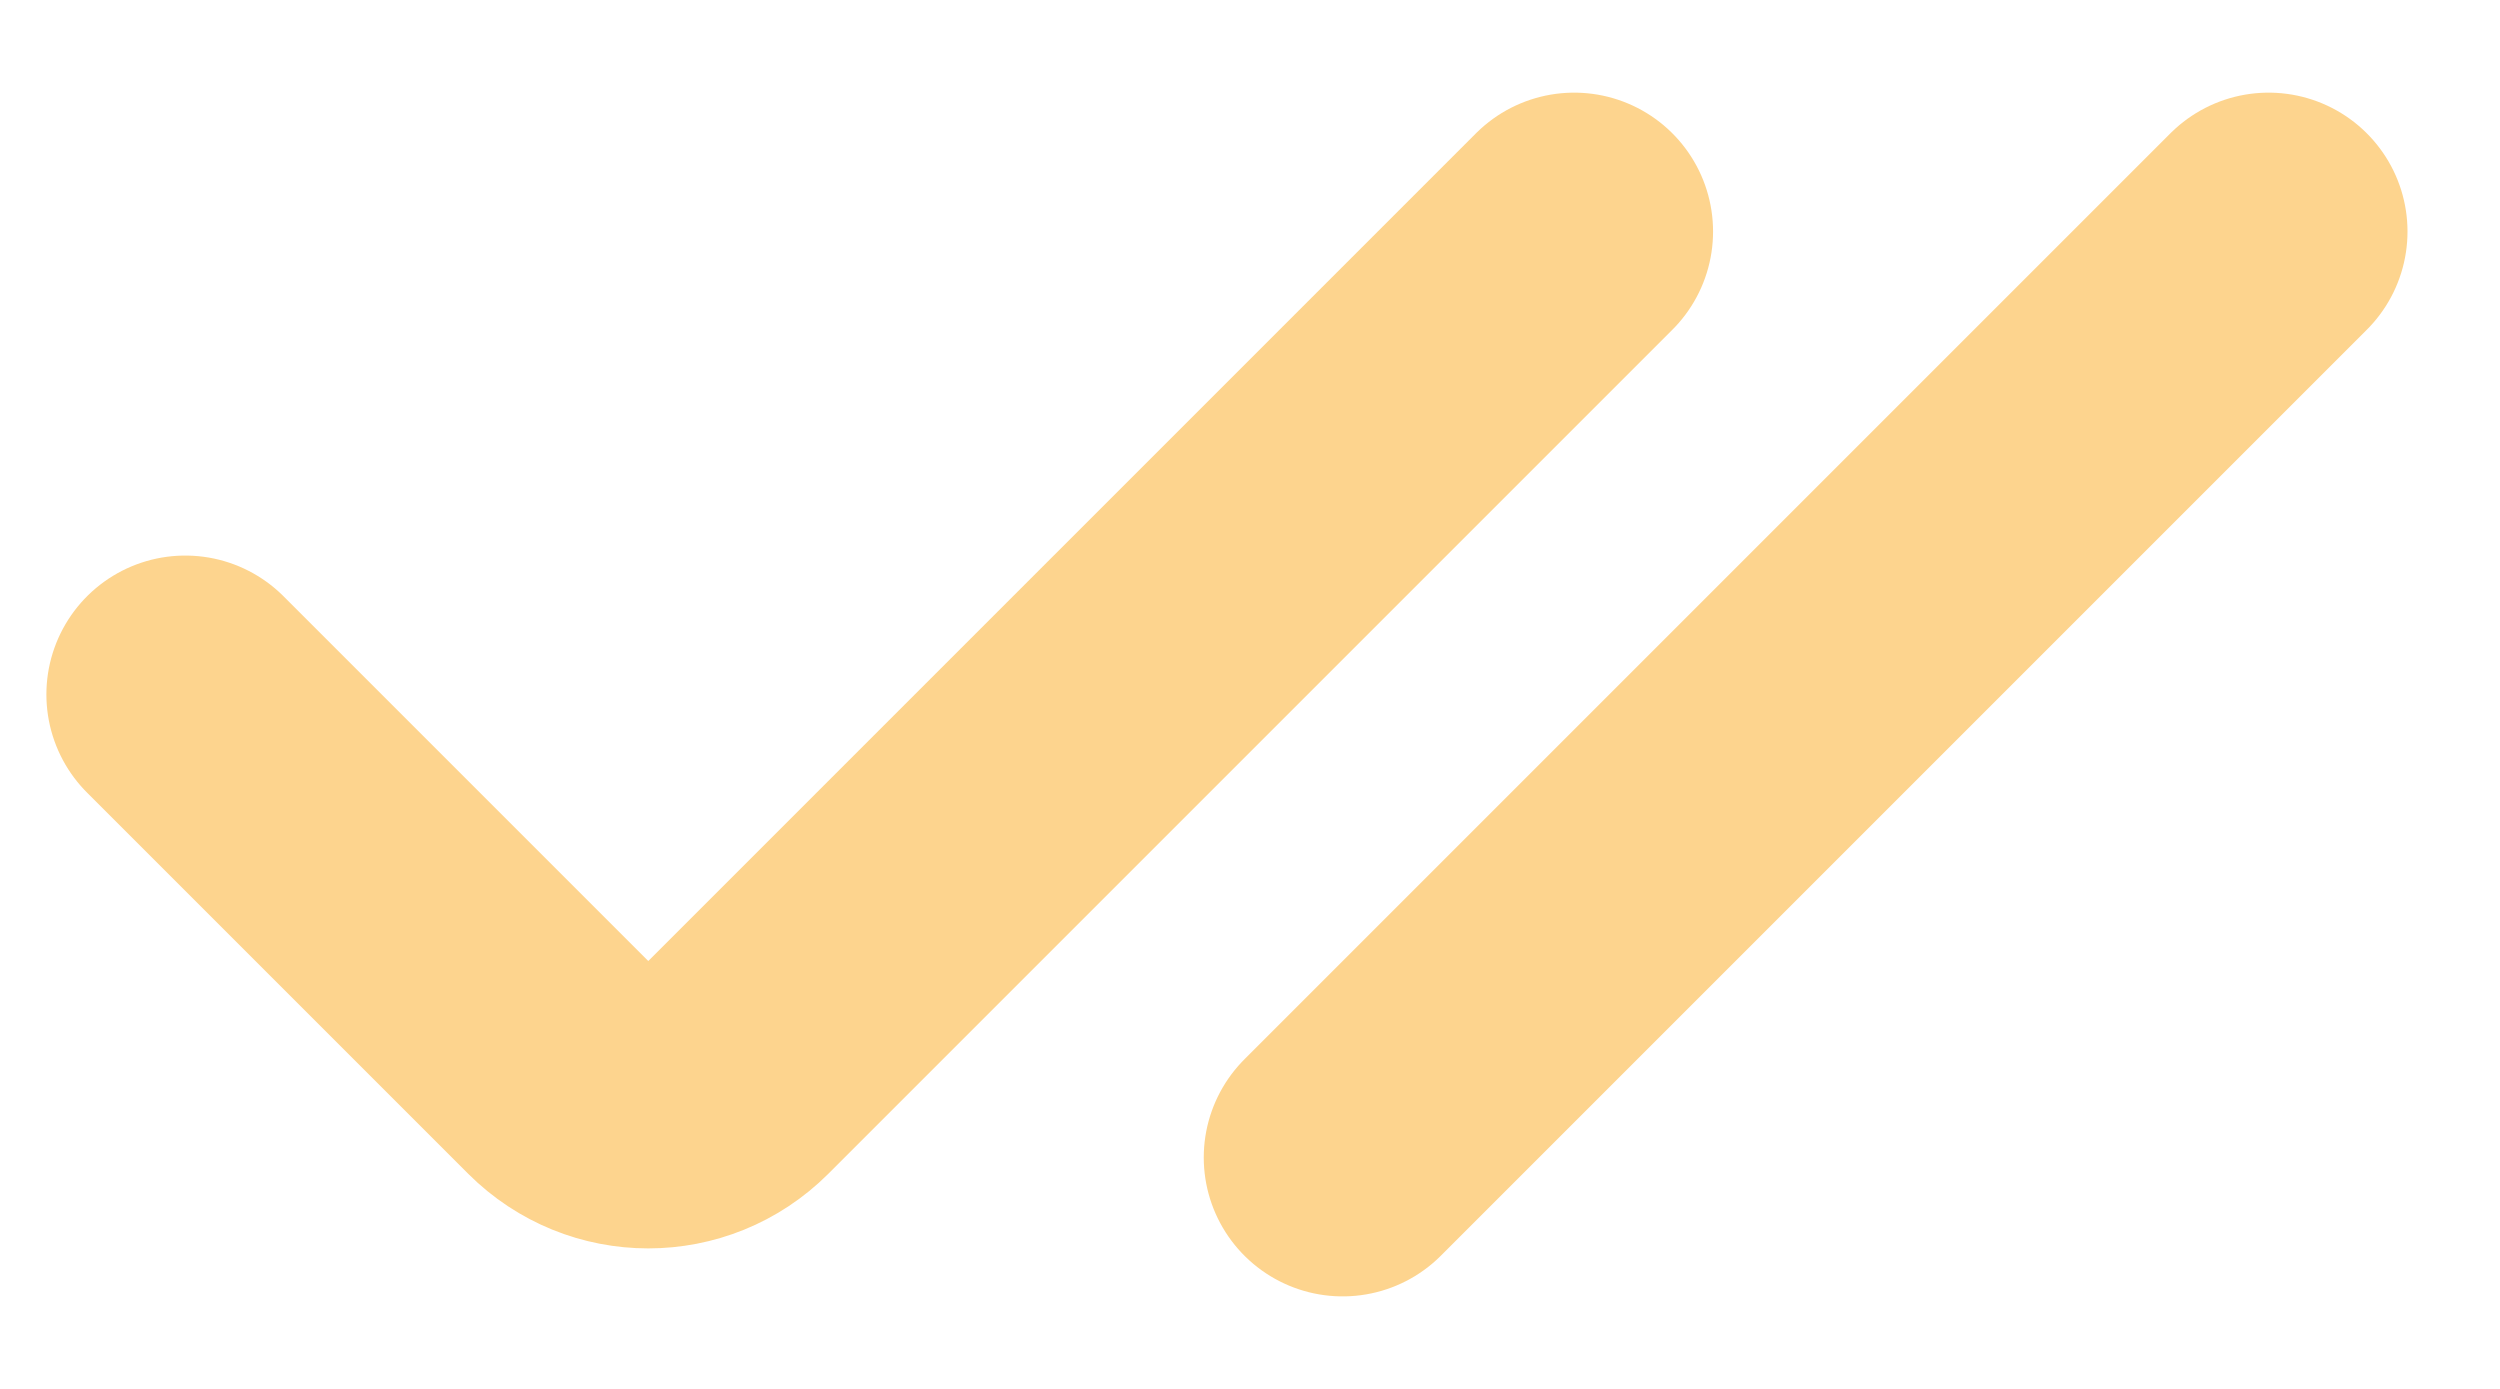
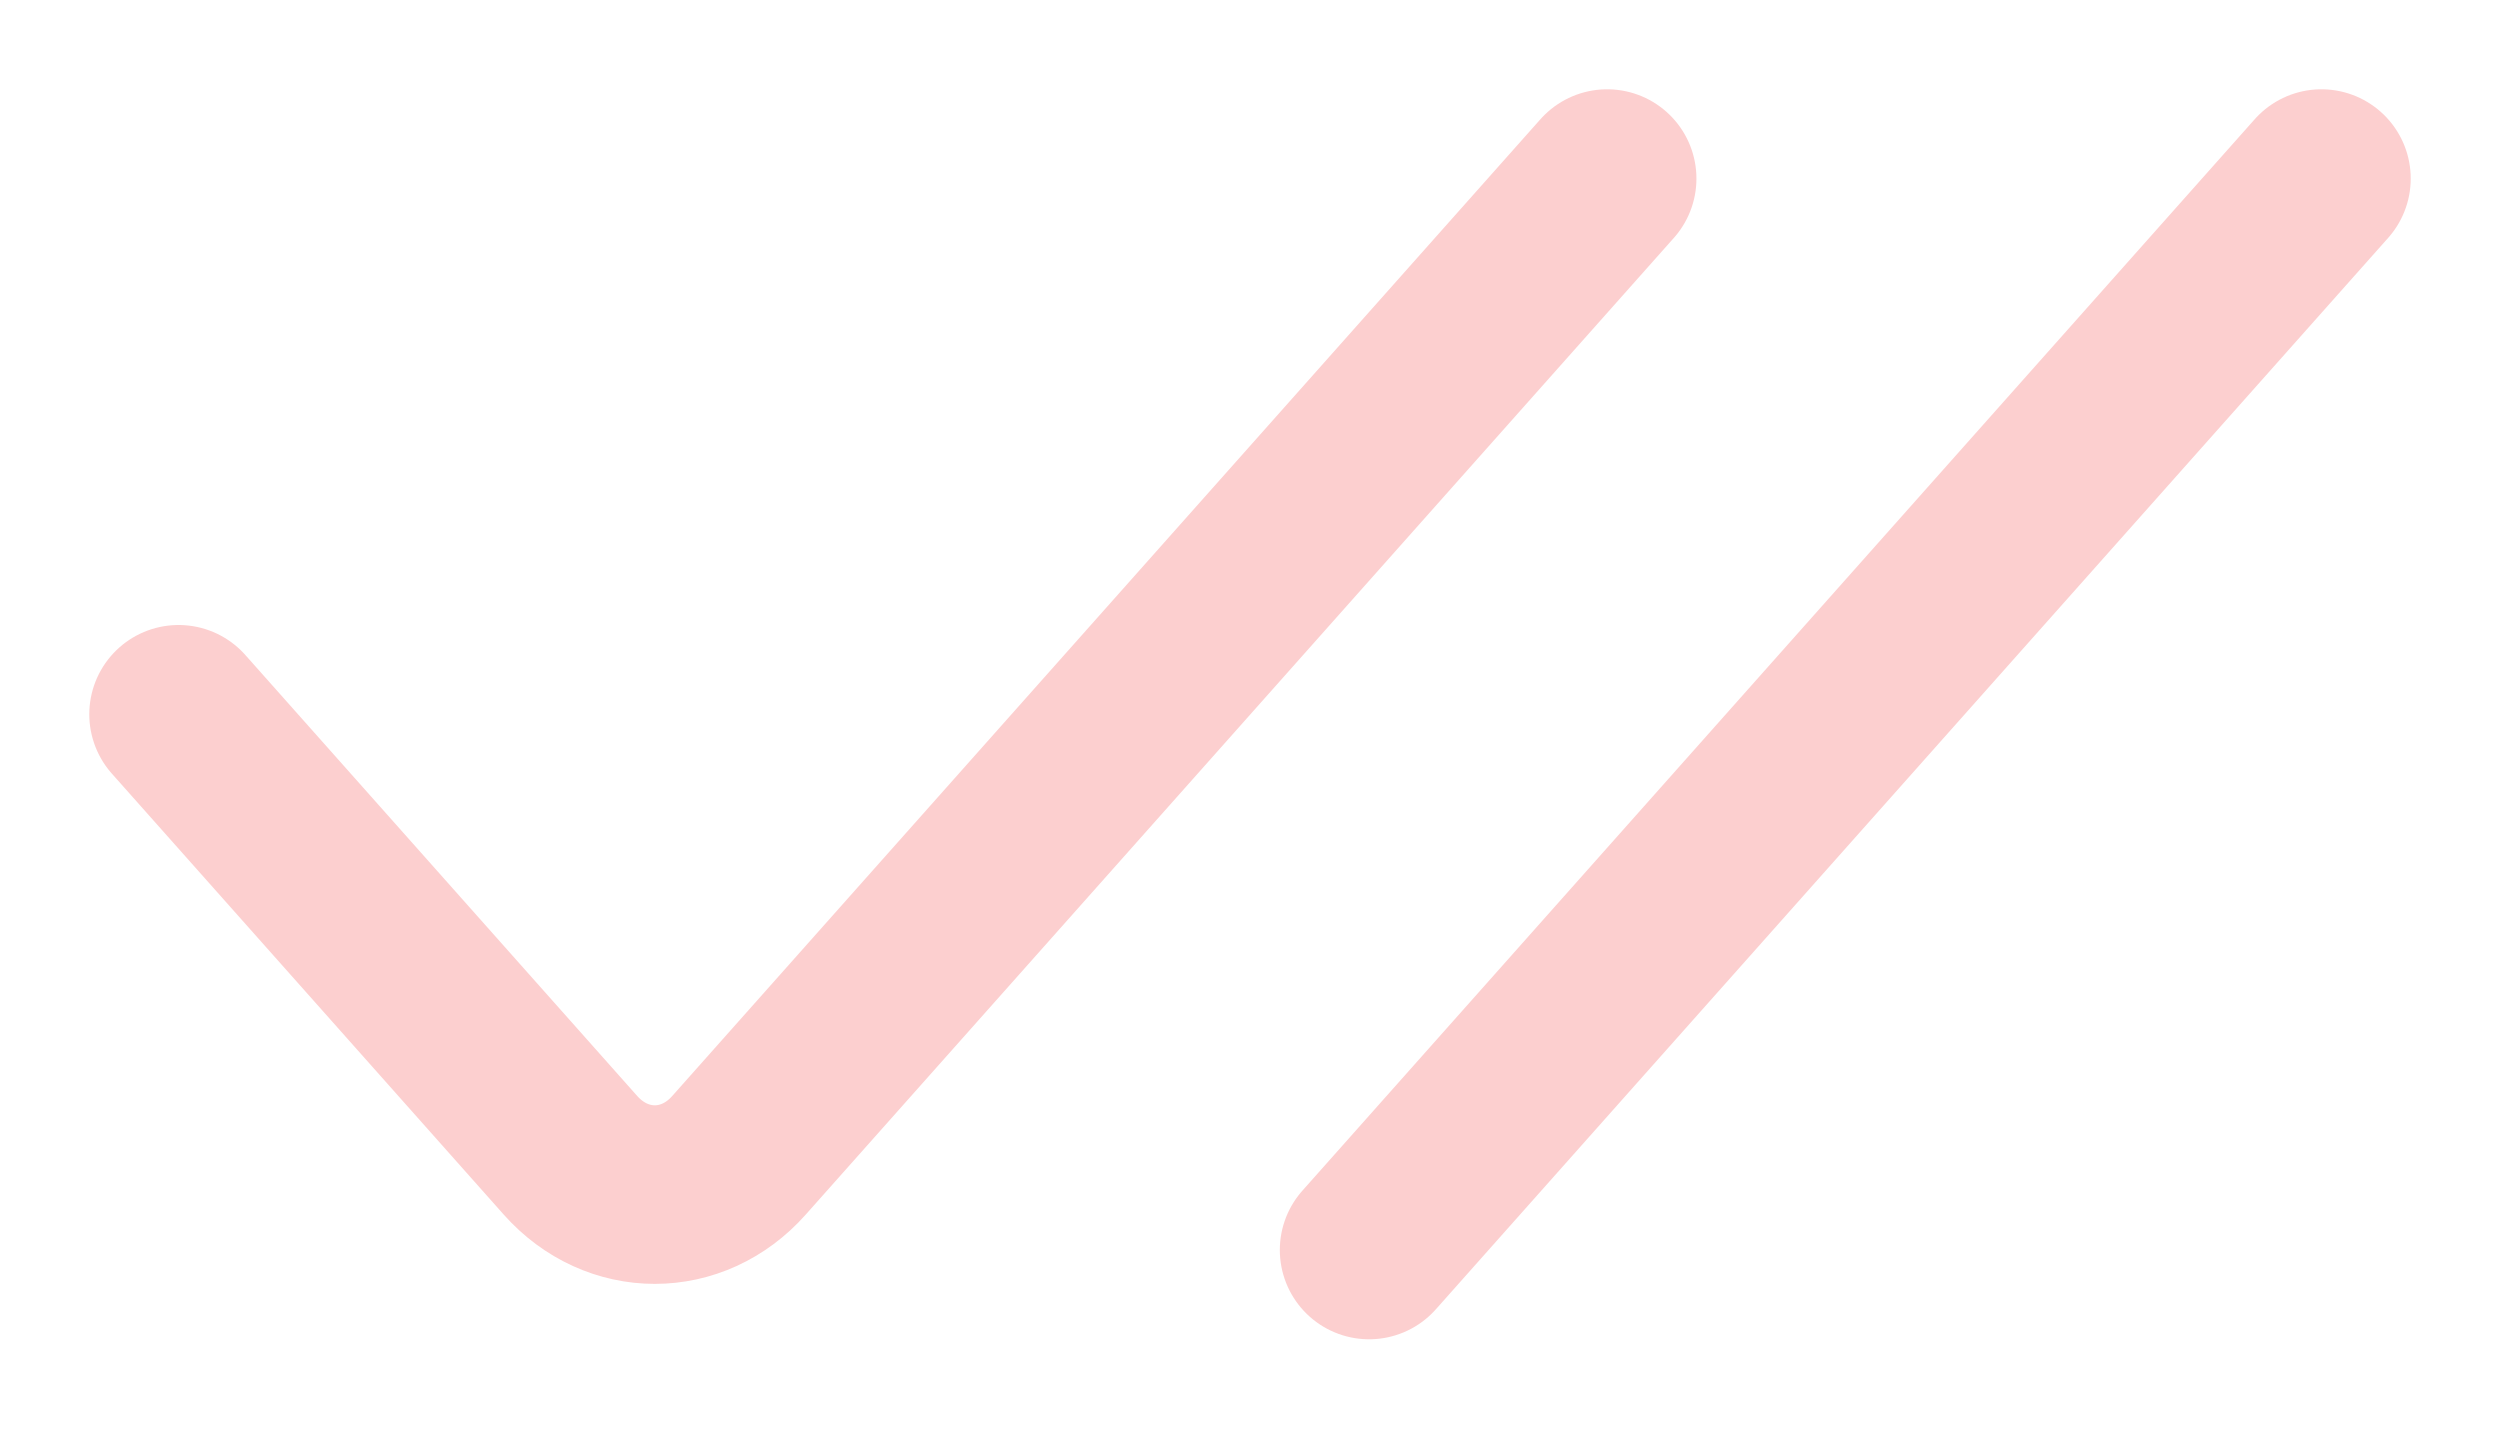
- <svg xmlns="http://www.w3.org/2000/svg" width="18" height="10" viewBox="0 0 18 10" fill="none">
-   <path d="M11.334 1.667L5.257 7.744C4.931 8.07 4.404 8.07 4.078 7.744L1.334 5M9.667 8.334L16.334 1.667" stroke="#FDD48E" stroke-width="2" stroke-linecap="round" stroke-linejoin="round" />
+ <svg xmlns="http://www.w3.org/2000/svg" width="14" height="8" viewBox="0 0 14 8" fill="none">
+   <path d="M9 1L4.138 6.47C3.878 6.763 3.456 6.763 3.195 6.47L1 4M7.667 7L13 1" stroke="#FCCFCF" stroke-linecap="round" stroke-linejoin="round" />
</svg>
